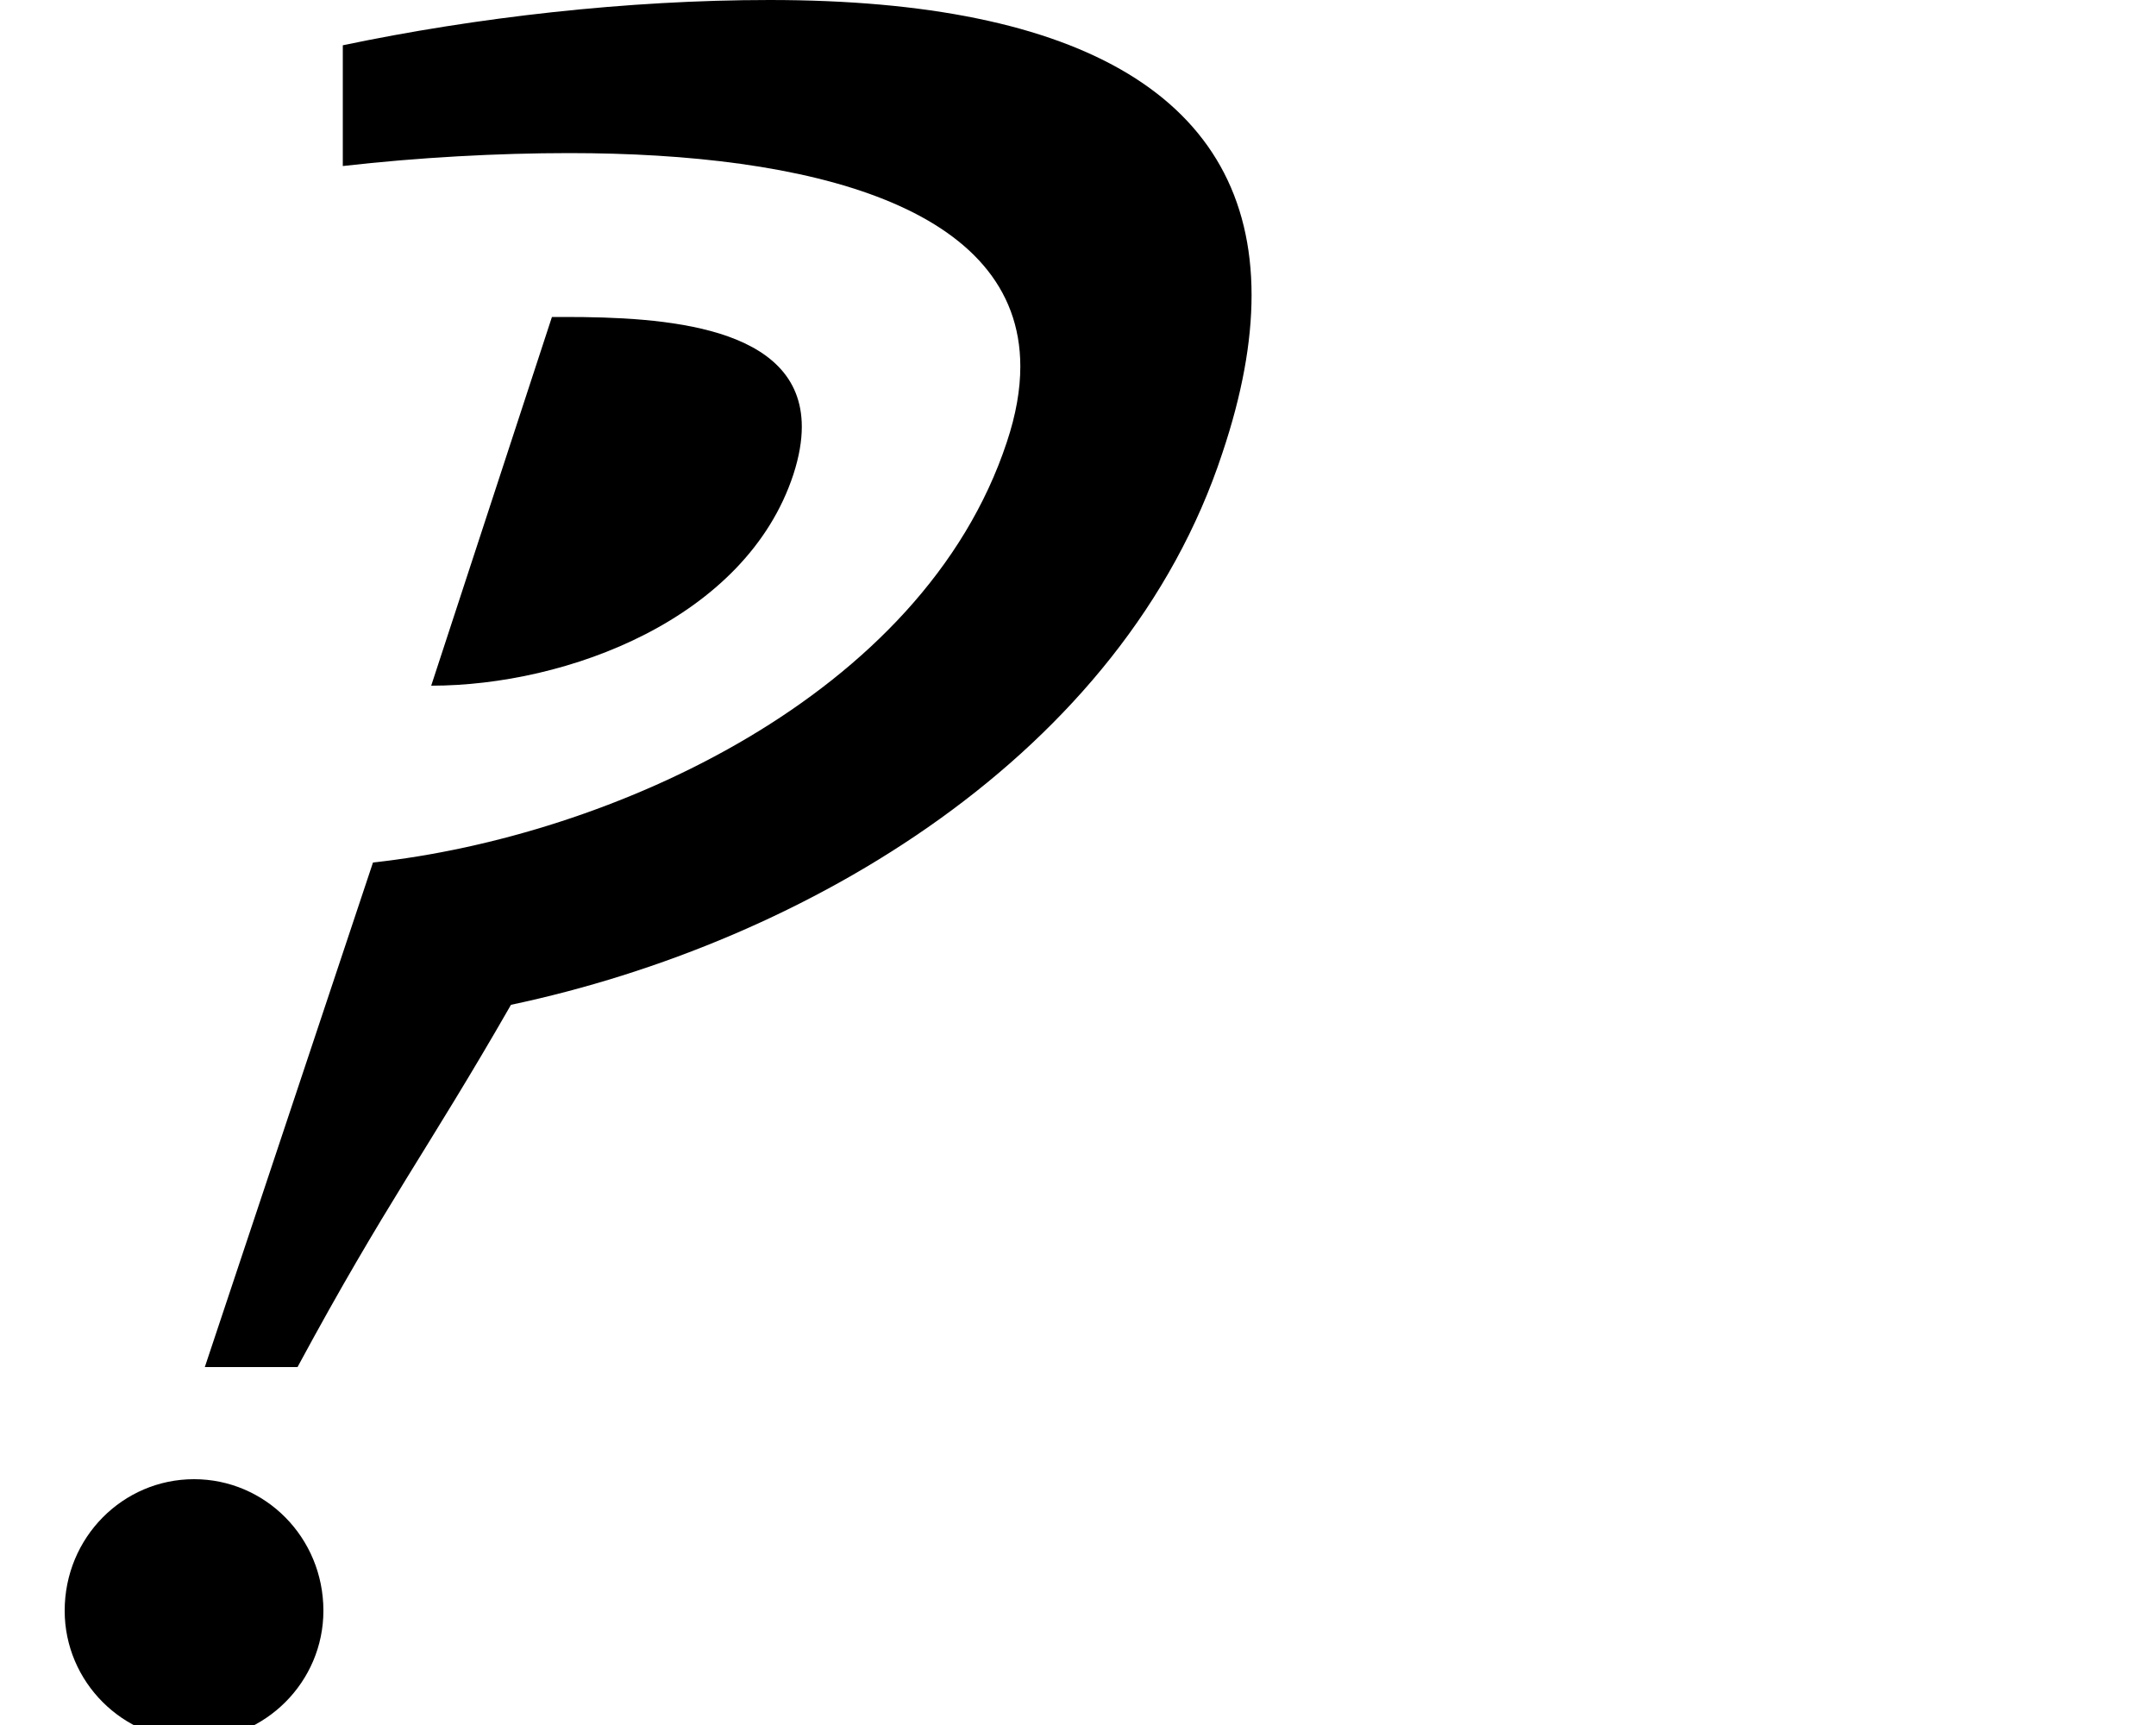
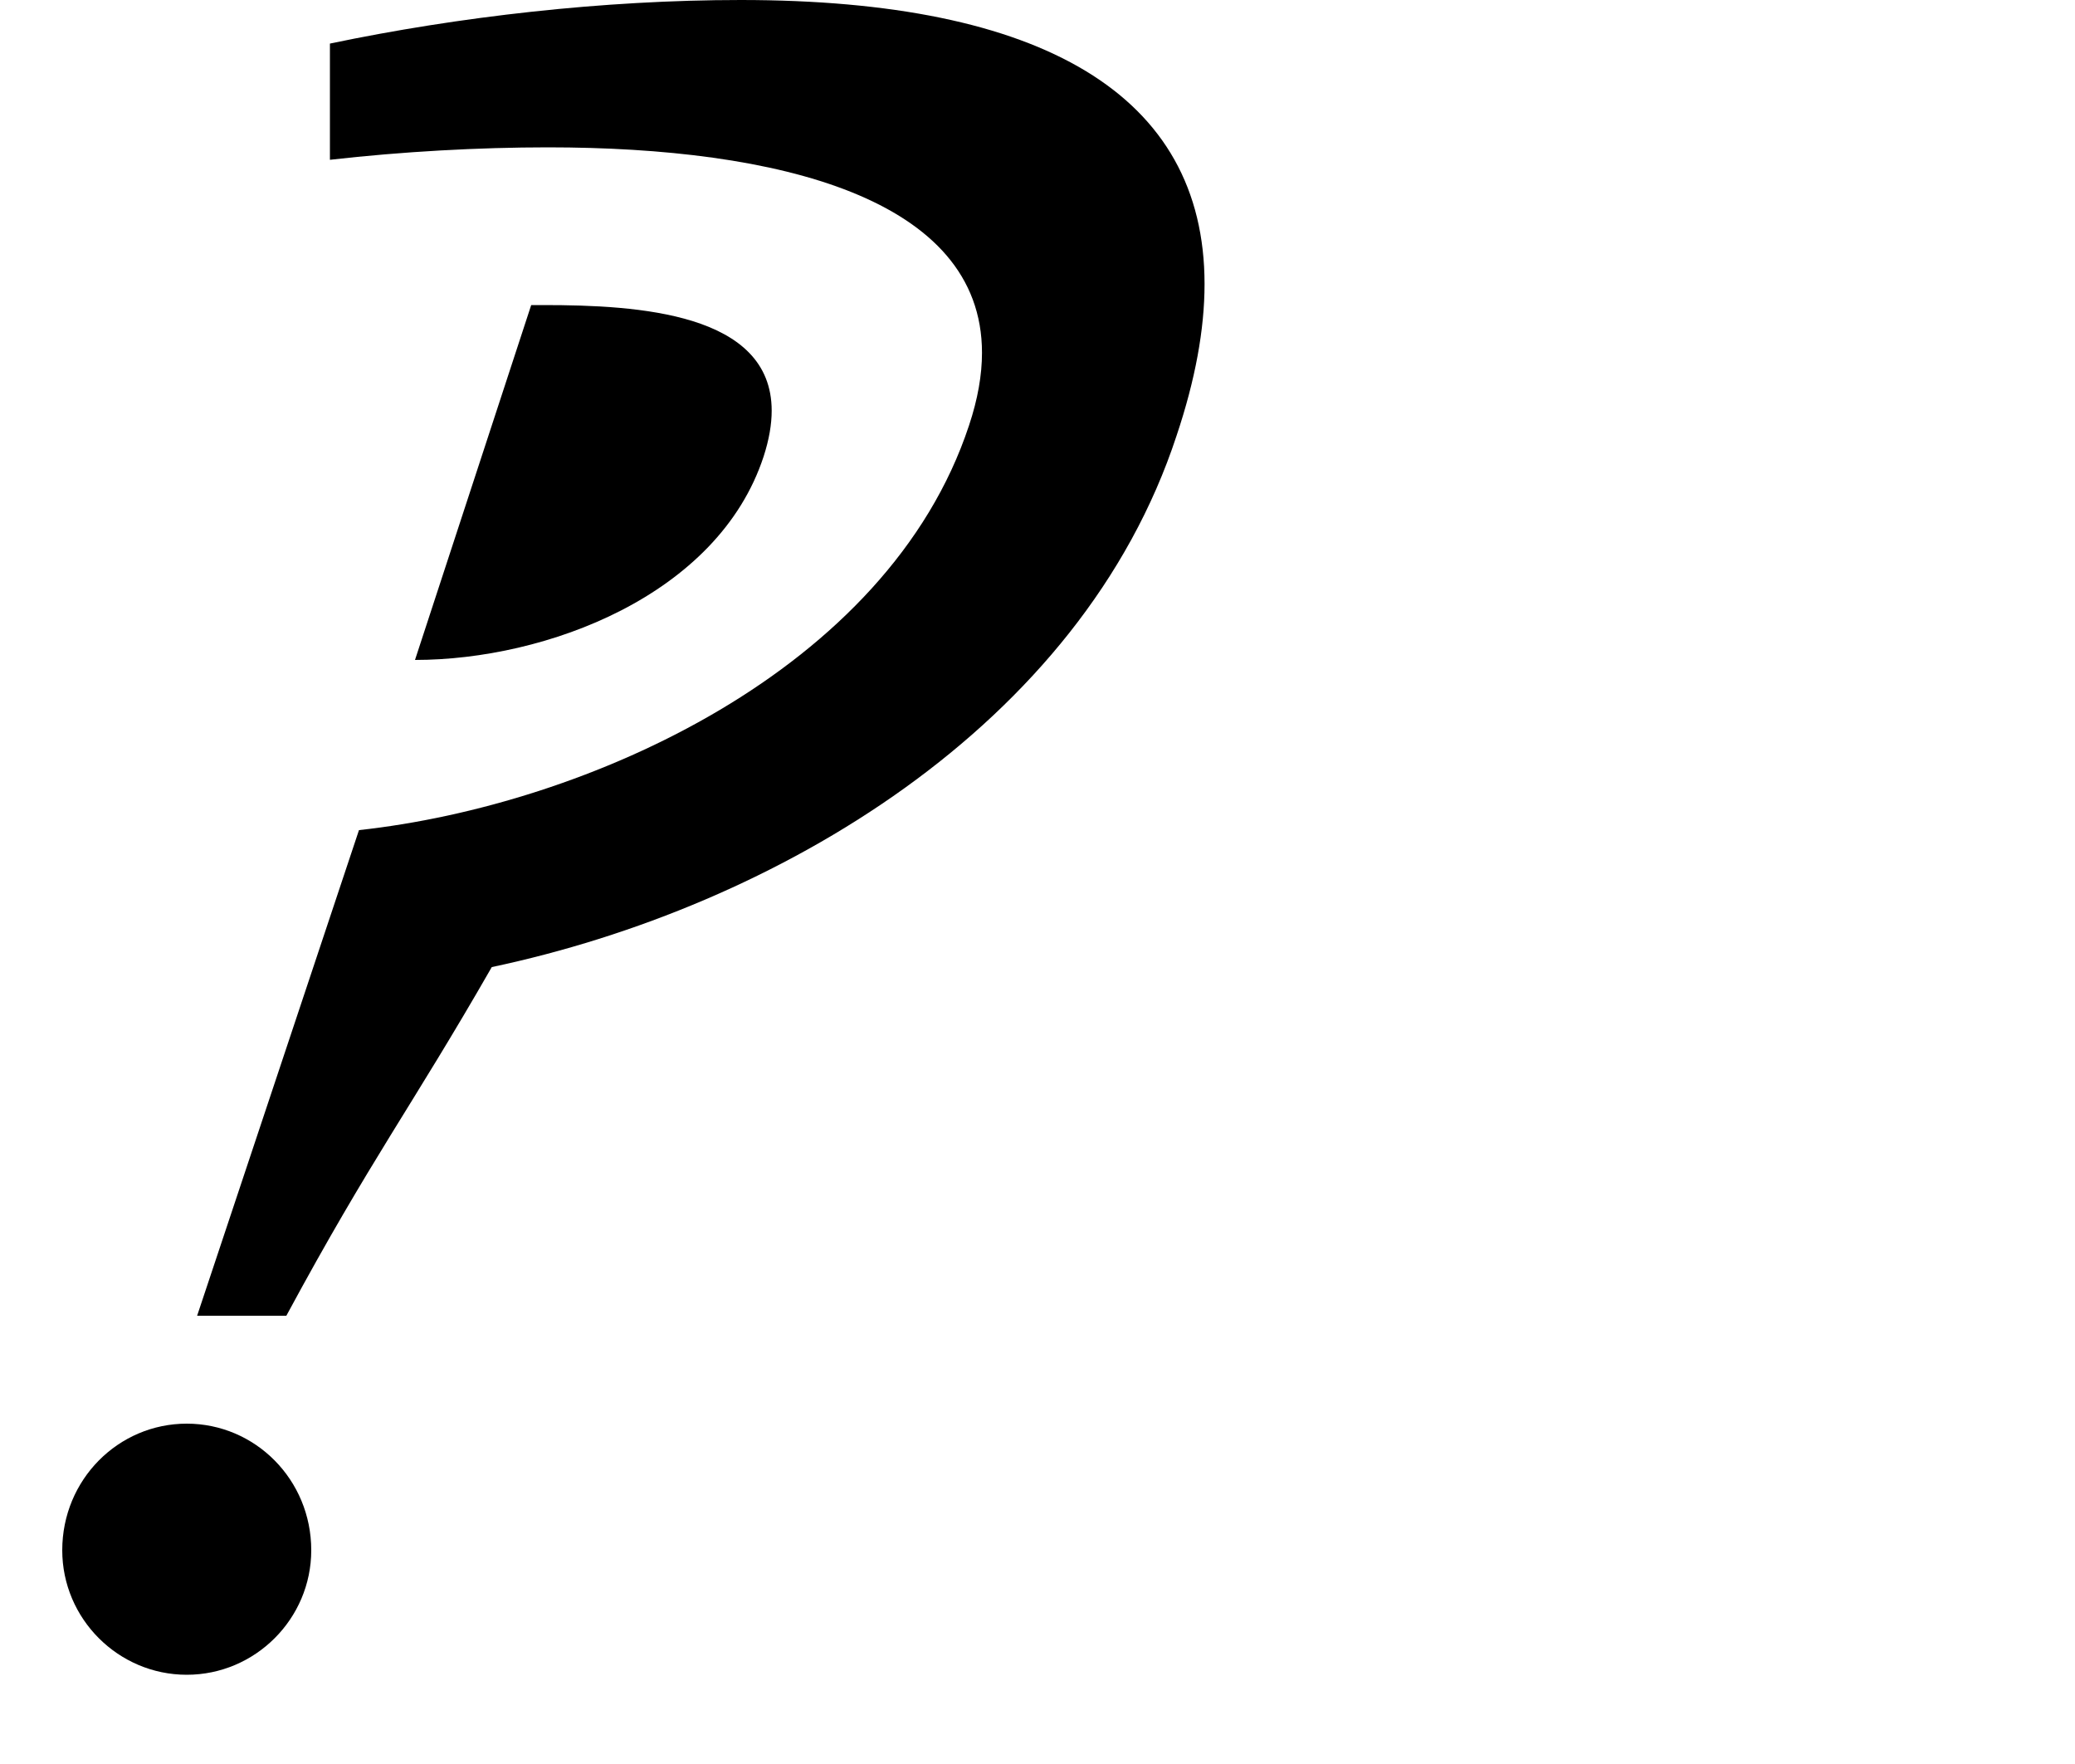
- <svg xmlns="http://www.w3.org/2000/svg" version="1.1" viewBox="0 0 1000 800">
+ <svg xmlns="http://www.w3.org/2000/svg" version="1.1" viewBox="0 0 1000 850">
  <g transform="matrix(1 0 0 -1 0 800)">
    <path fill="currentColor" d="M30 53c0 34 27 61 60 61s60 -27 60 -61c0 -33 -27 -60 -60 -60s-60 27 -60 60zM159 723v56c62 13 132 21 198 21c145.321 0 223.507 -45.626 223.507 -136.878c0 -21.776 -4.452 -46.15 -13.507 -73.122c-46 -140 -193 -227 -330 -256c-39 -68 -58 -92 -99 -168 h-43l78 234c110 12 255 77 294 195c4.248 12.744 6.248 24.395 6.248 35.027c0 74.469 -98.115 98.973 -209.248 98.973c-33 0 -70 -2 -105 -6zM256 653h6c45.686 0 109.898 -3.86 109.898 -50.913c0 -6.503 -1.226 -13.831 -3.898 -22.087 c-22 -67 -105 -98 -168 -98z" />
  </g>
</svg>
